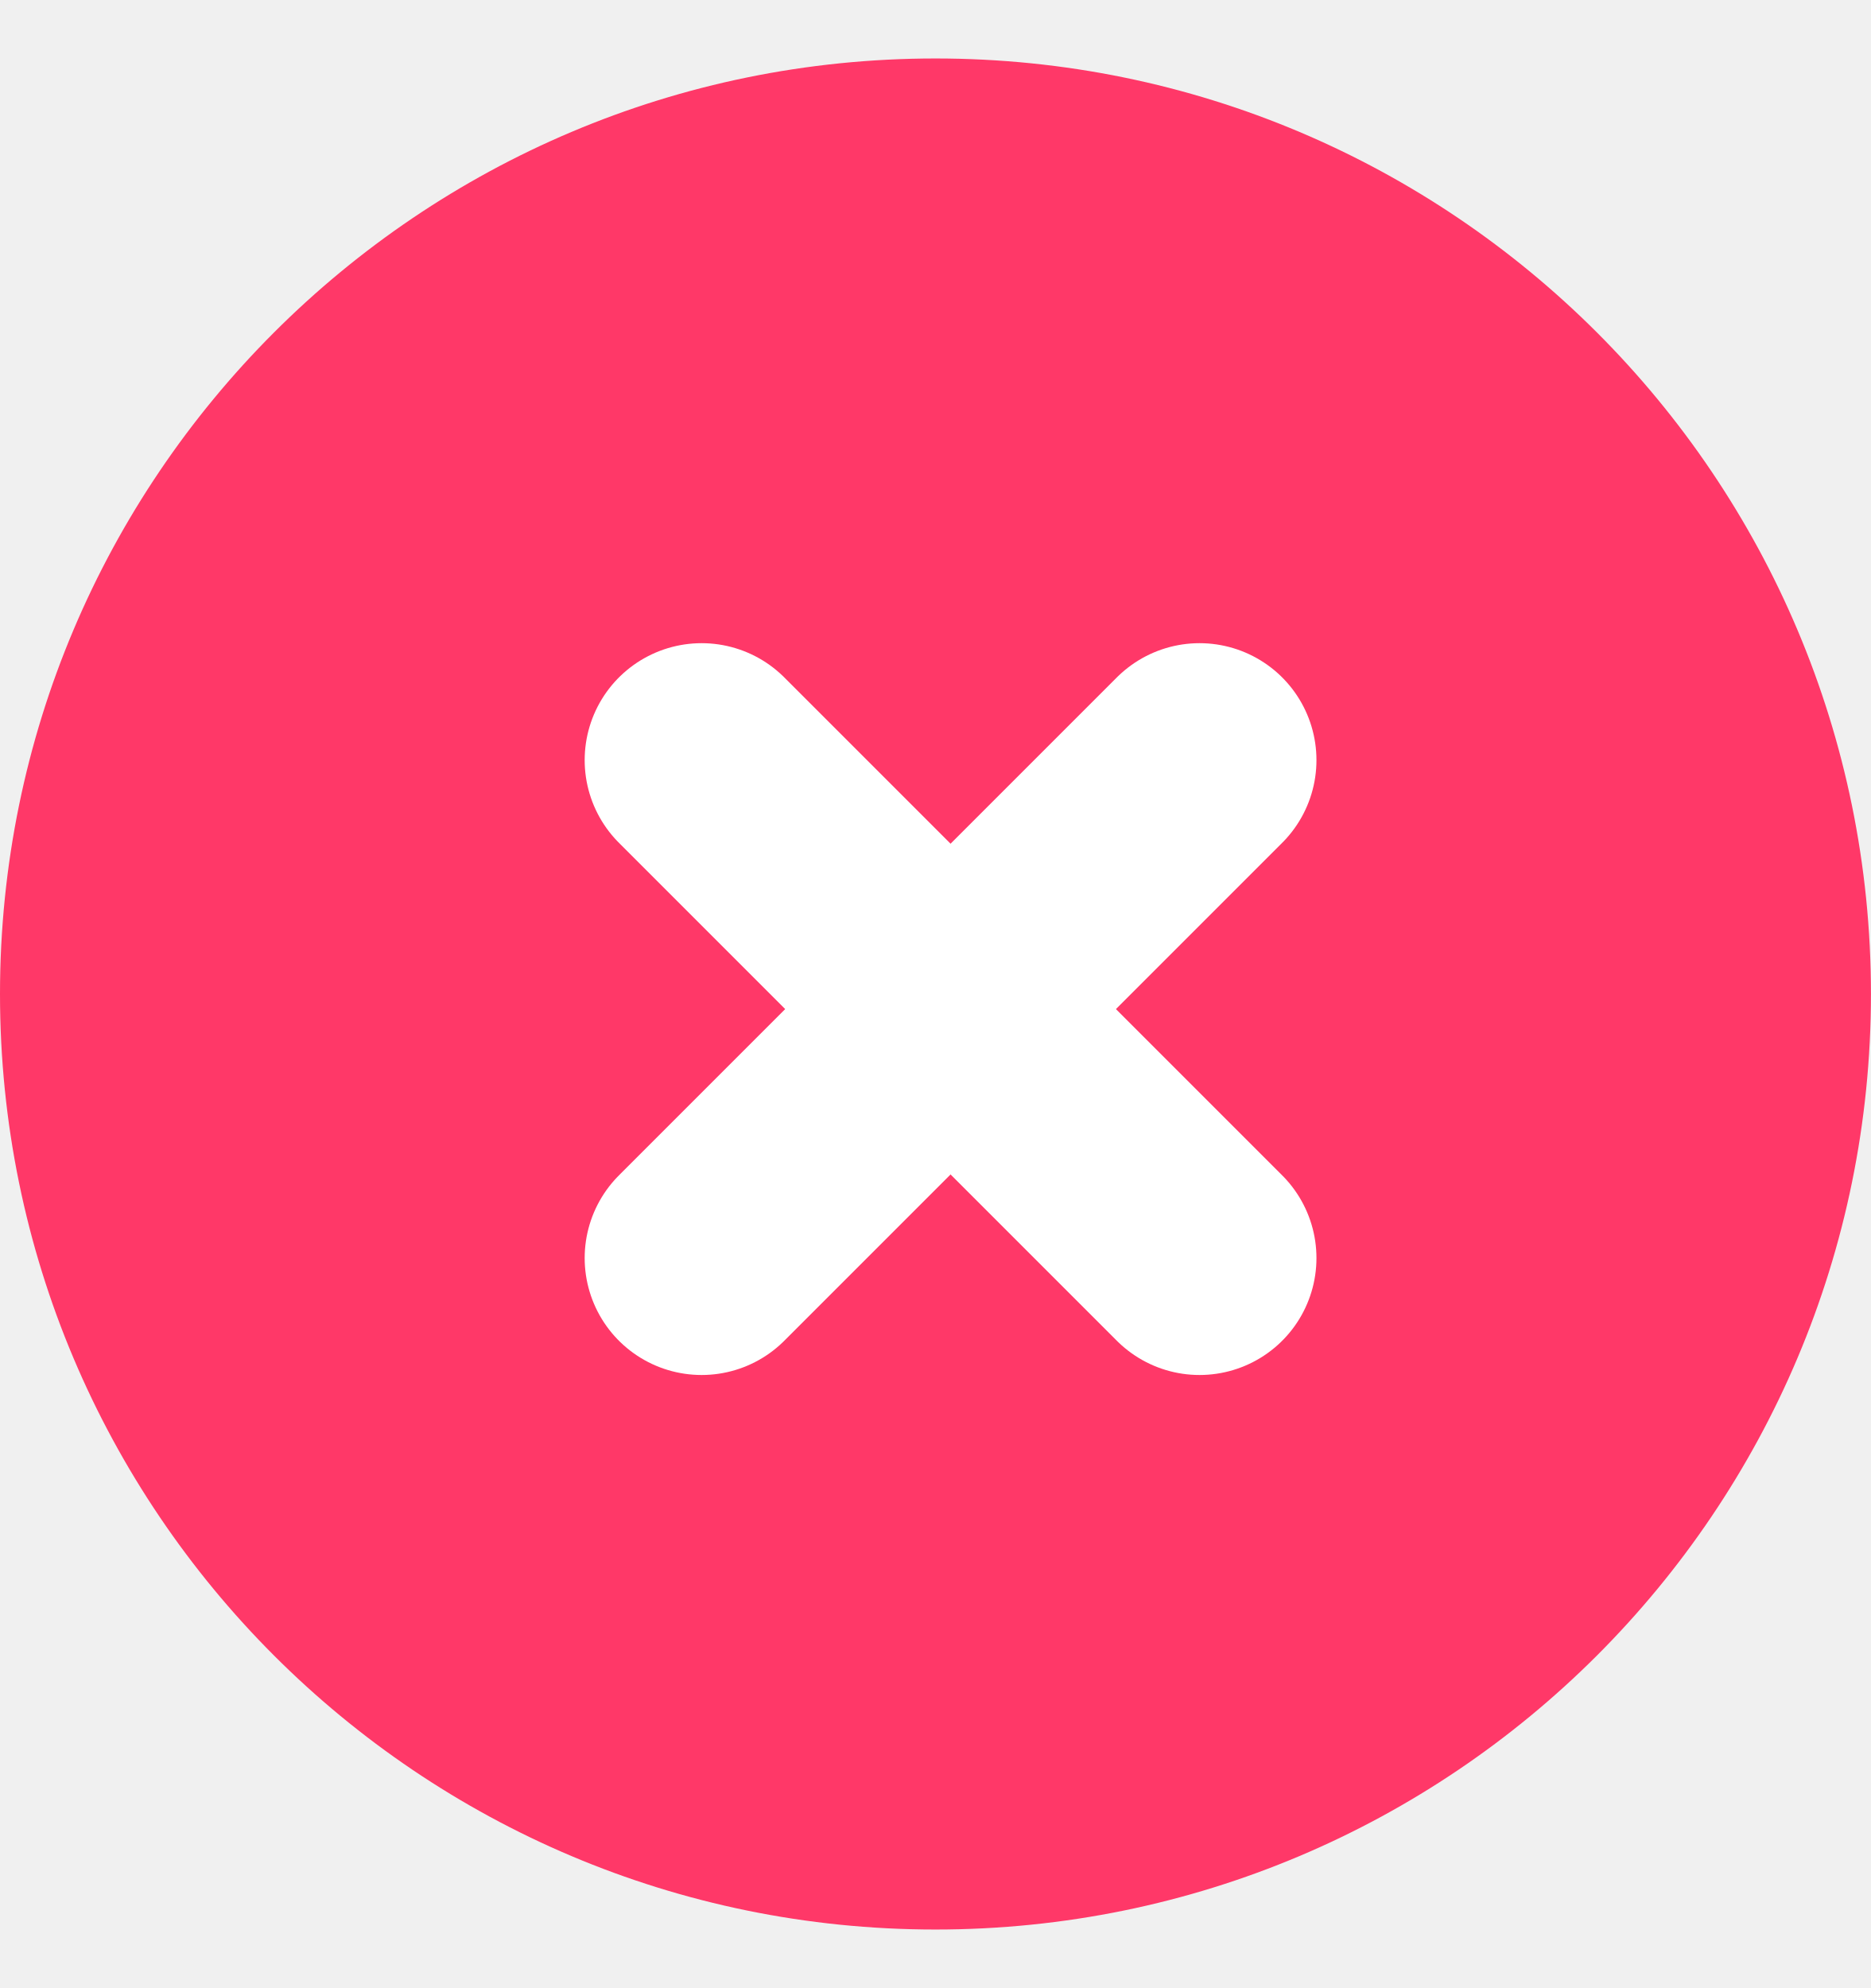
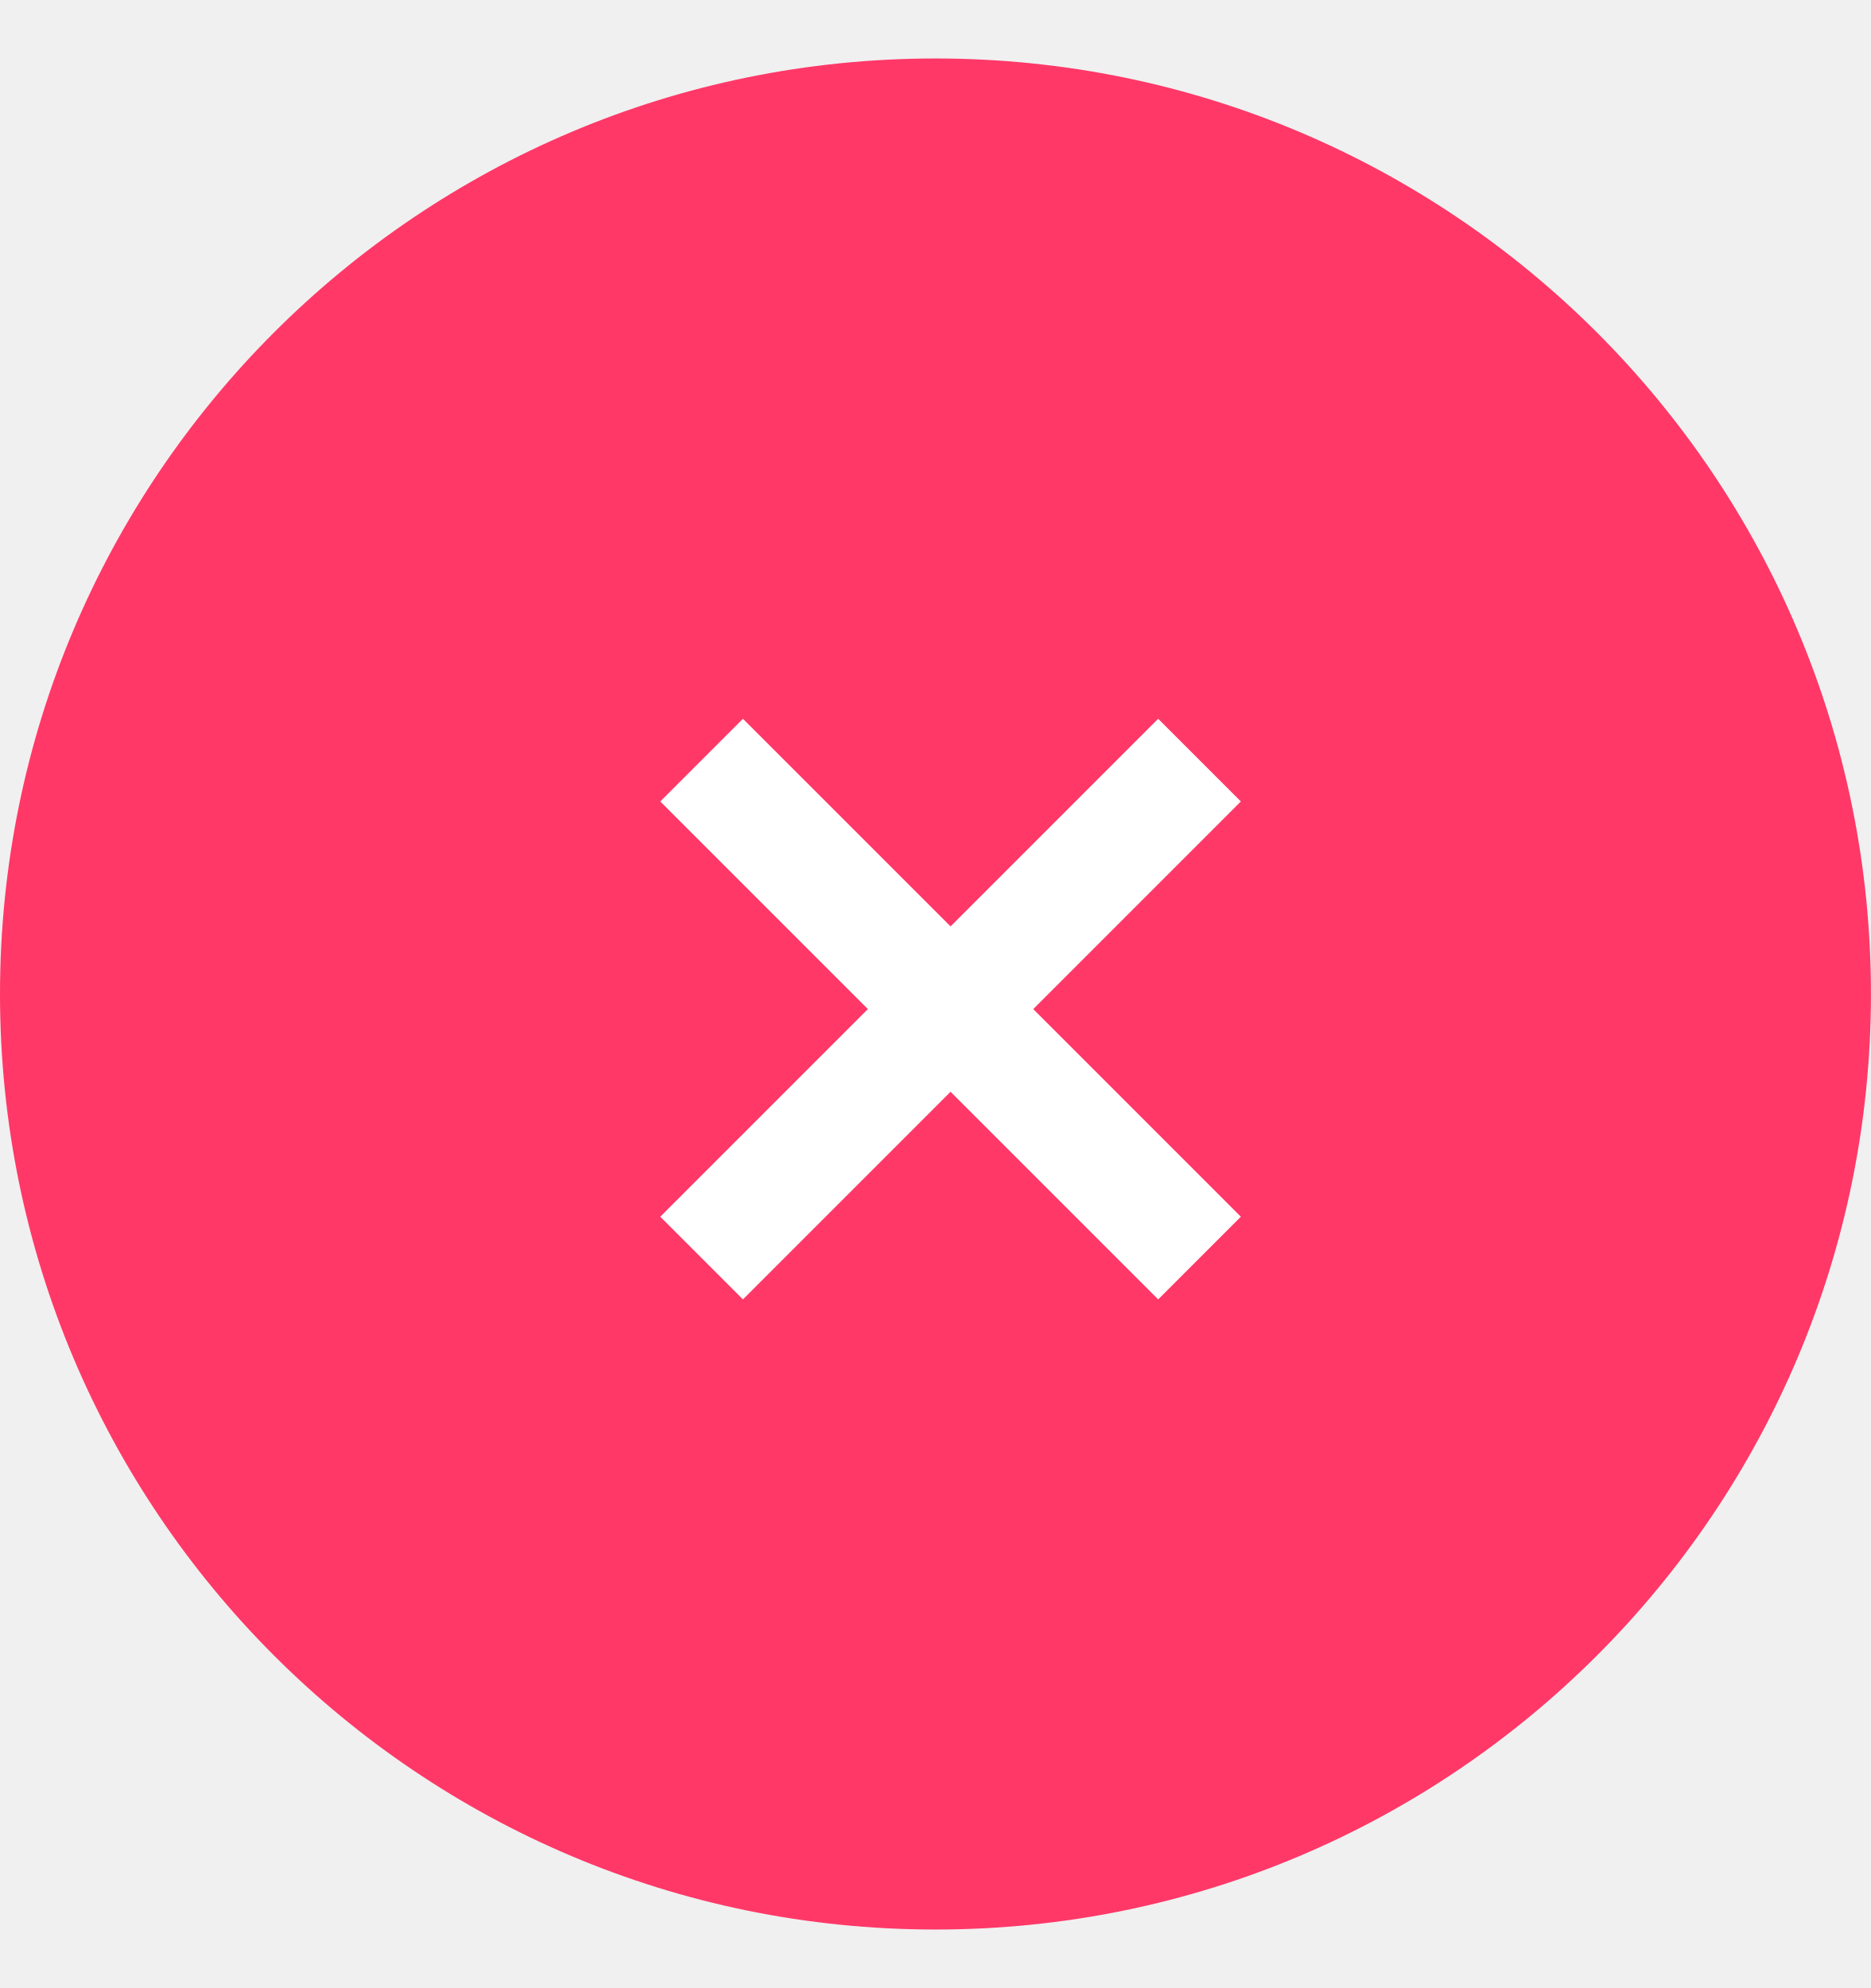
<svg xmlns="http://www.w3.org/2000/svg" width="16" height="17" viewBox="0 0 16 17" fill="none">
  <rect y="0.5" width="16" height="16" rx="8" fill="#FF3868" />
-   <path d="M6 6.5L10.258 10.758" stroke="white" stroke-width="2" stroke-linecap="round" stroke-linejoin="round" />
-   <path d="M6 10.758L10.258 6.5" stroke="white" stroke-width="2" stroke-linecap="round" stroke-linejoin="round" />
+   <path d="M6 6.5L10.258 10.758" stroke="white" strokeWidth="2" strokeLinecap="round" strokeLinejoin="round" />
+   <path d="M6 10.758L10.258 6.5" stroke="white" strokeWidth="2" strokeLinecap="round" strokeLinejoin="round" />
</svg>
